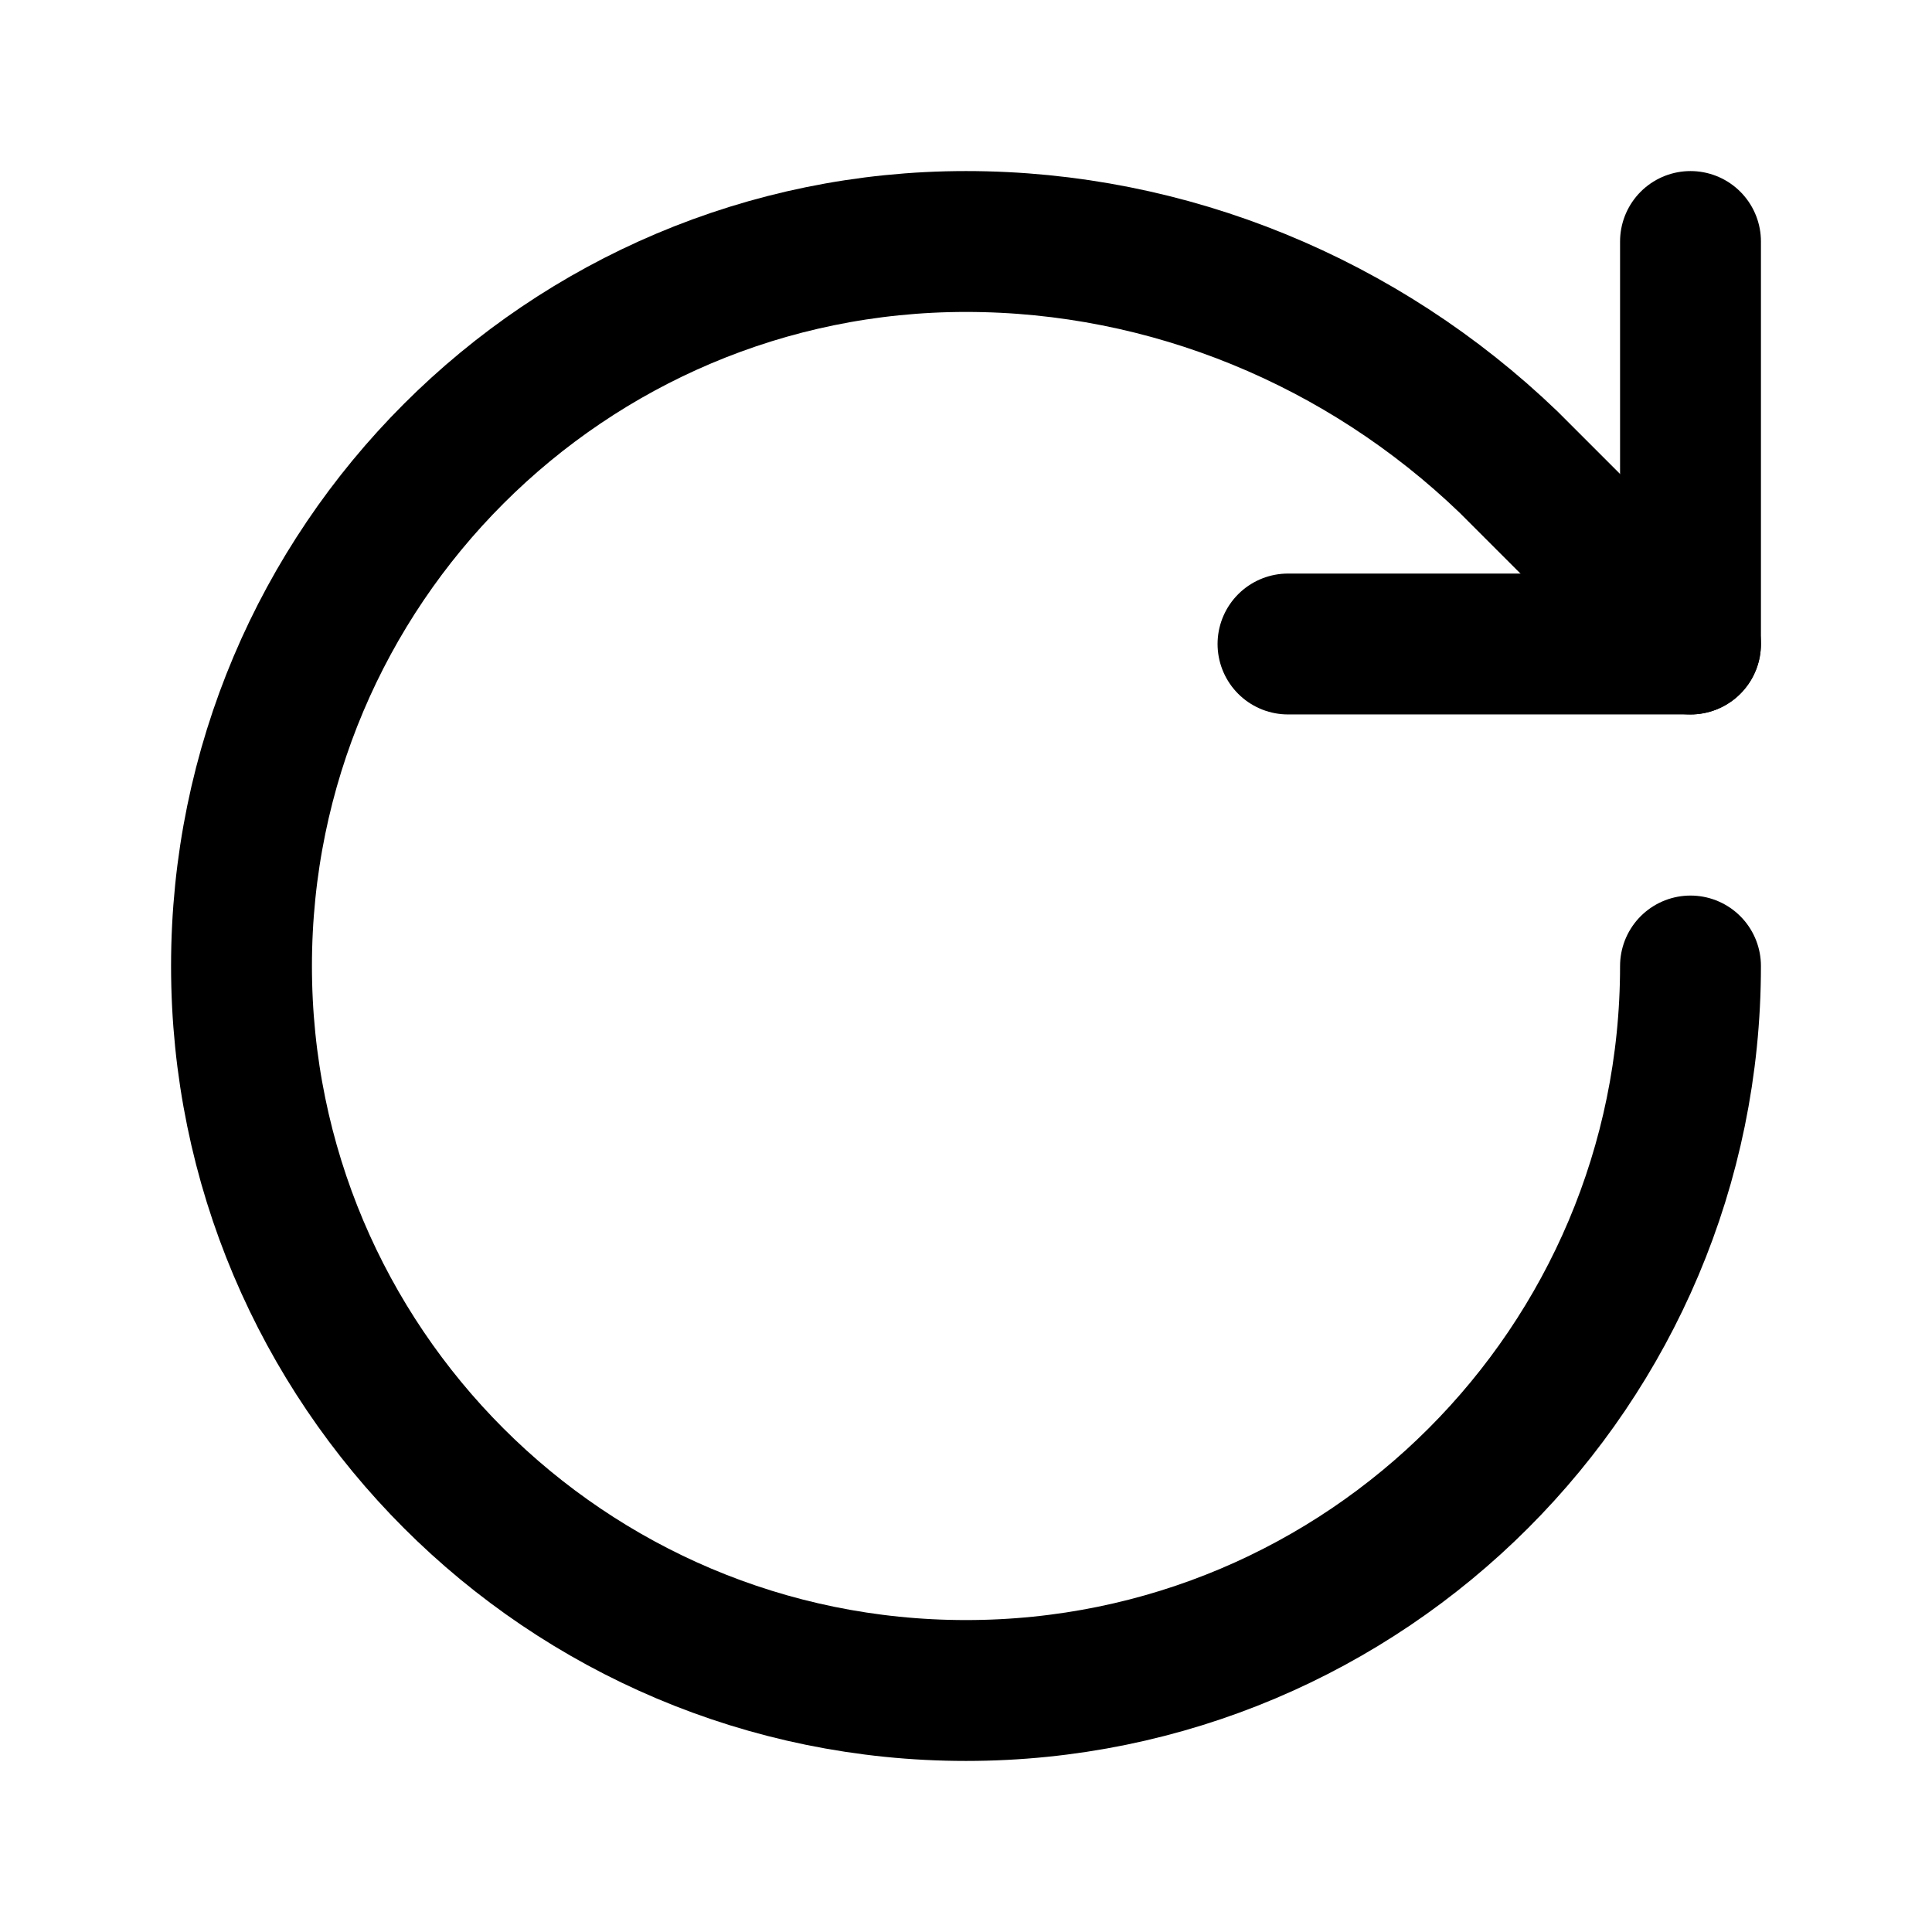
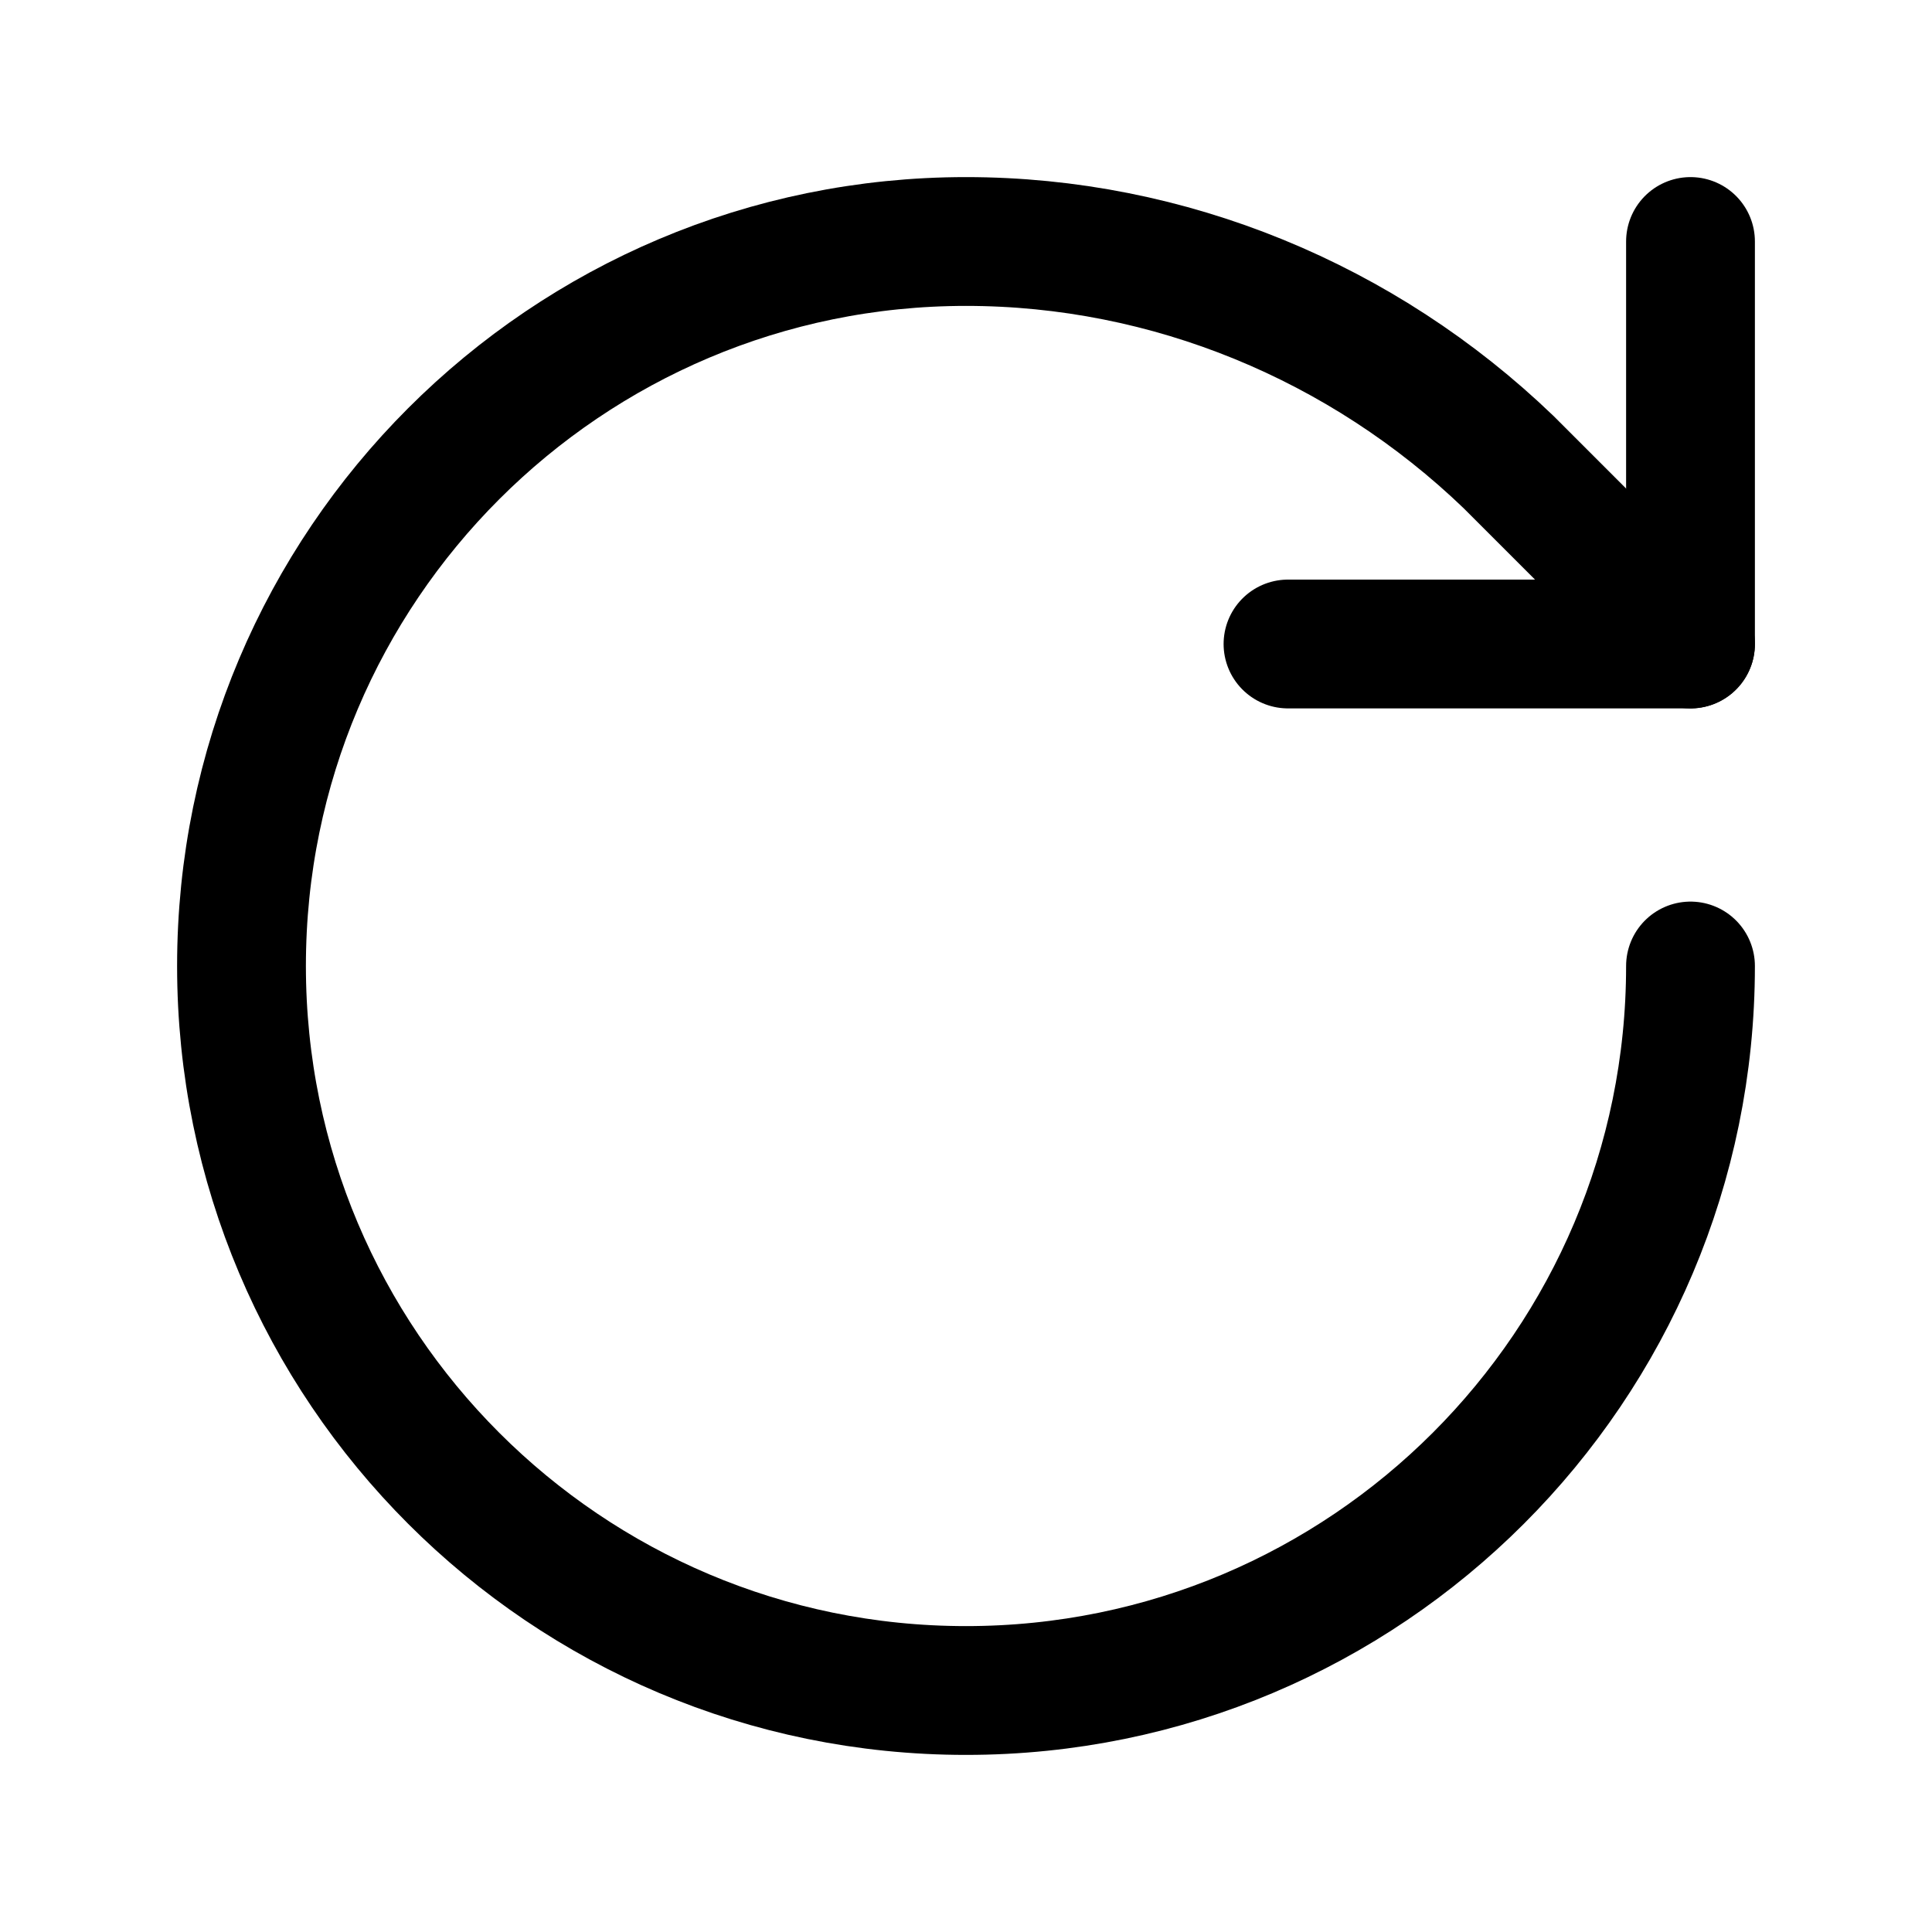
- <svg xmlns="http://www.w3.org/2000/svg" width="24" height="24" viewBox="0 0 24 24" fill="none" stroke="#000000" stroke-width="1.75" stroke-linecap="round" stroke-linejoin="round">
+ <svg xmlns="http://www.w3.org/2000/svg" width="24" height="24" viewBox="0 0 24 24" fill="none" stroke="#000000" stroke-width="1.6" stroke-linecap="round" stroke-linejoin="round">
  <path d="M21 12a9 9 0 1 1-9-9c2.52 0 4.93 1 6.74 2.74L21 8" />
  <path d="M21 3v5h-5" />
</svg>
